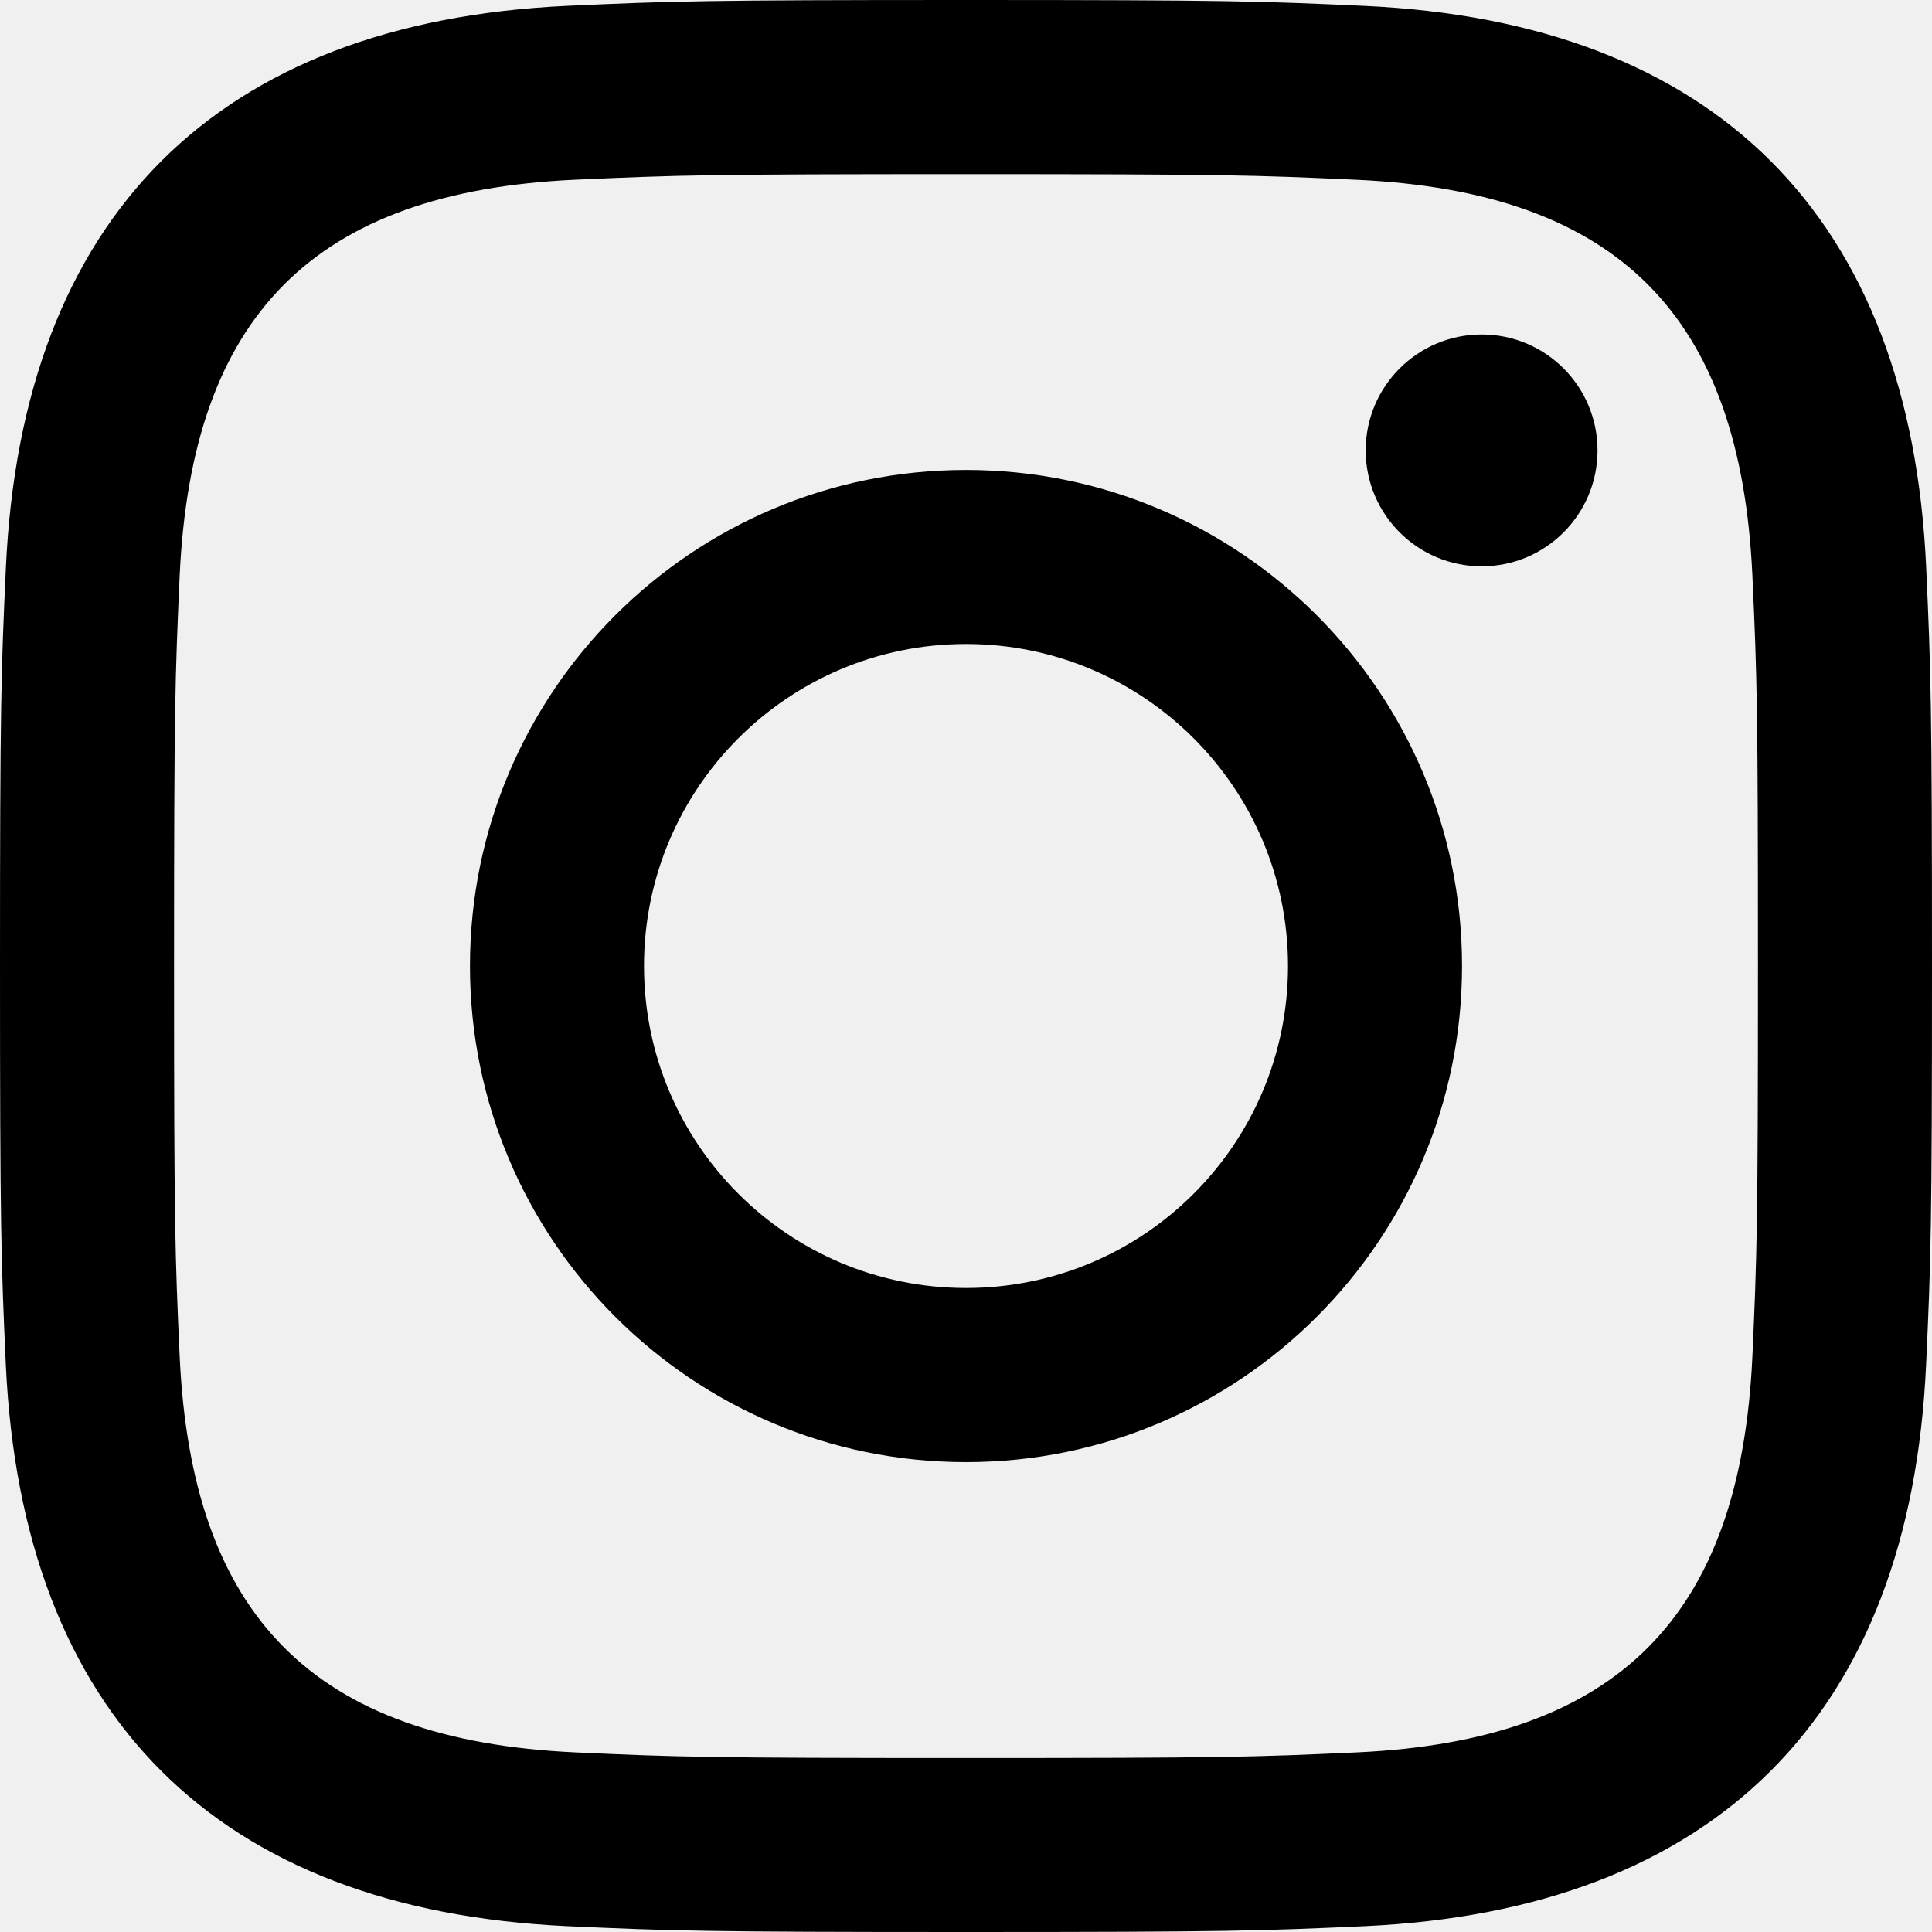
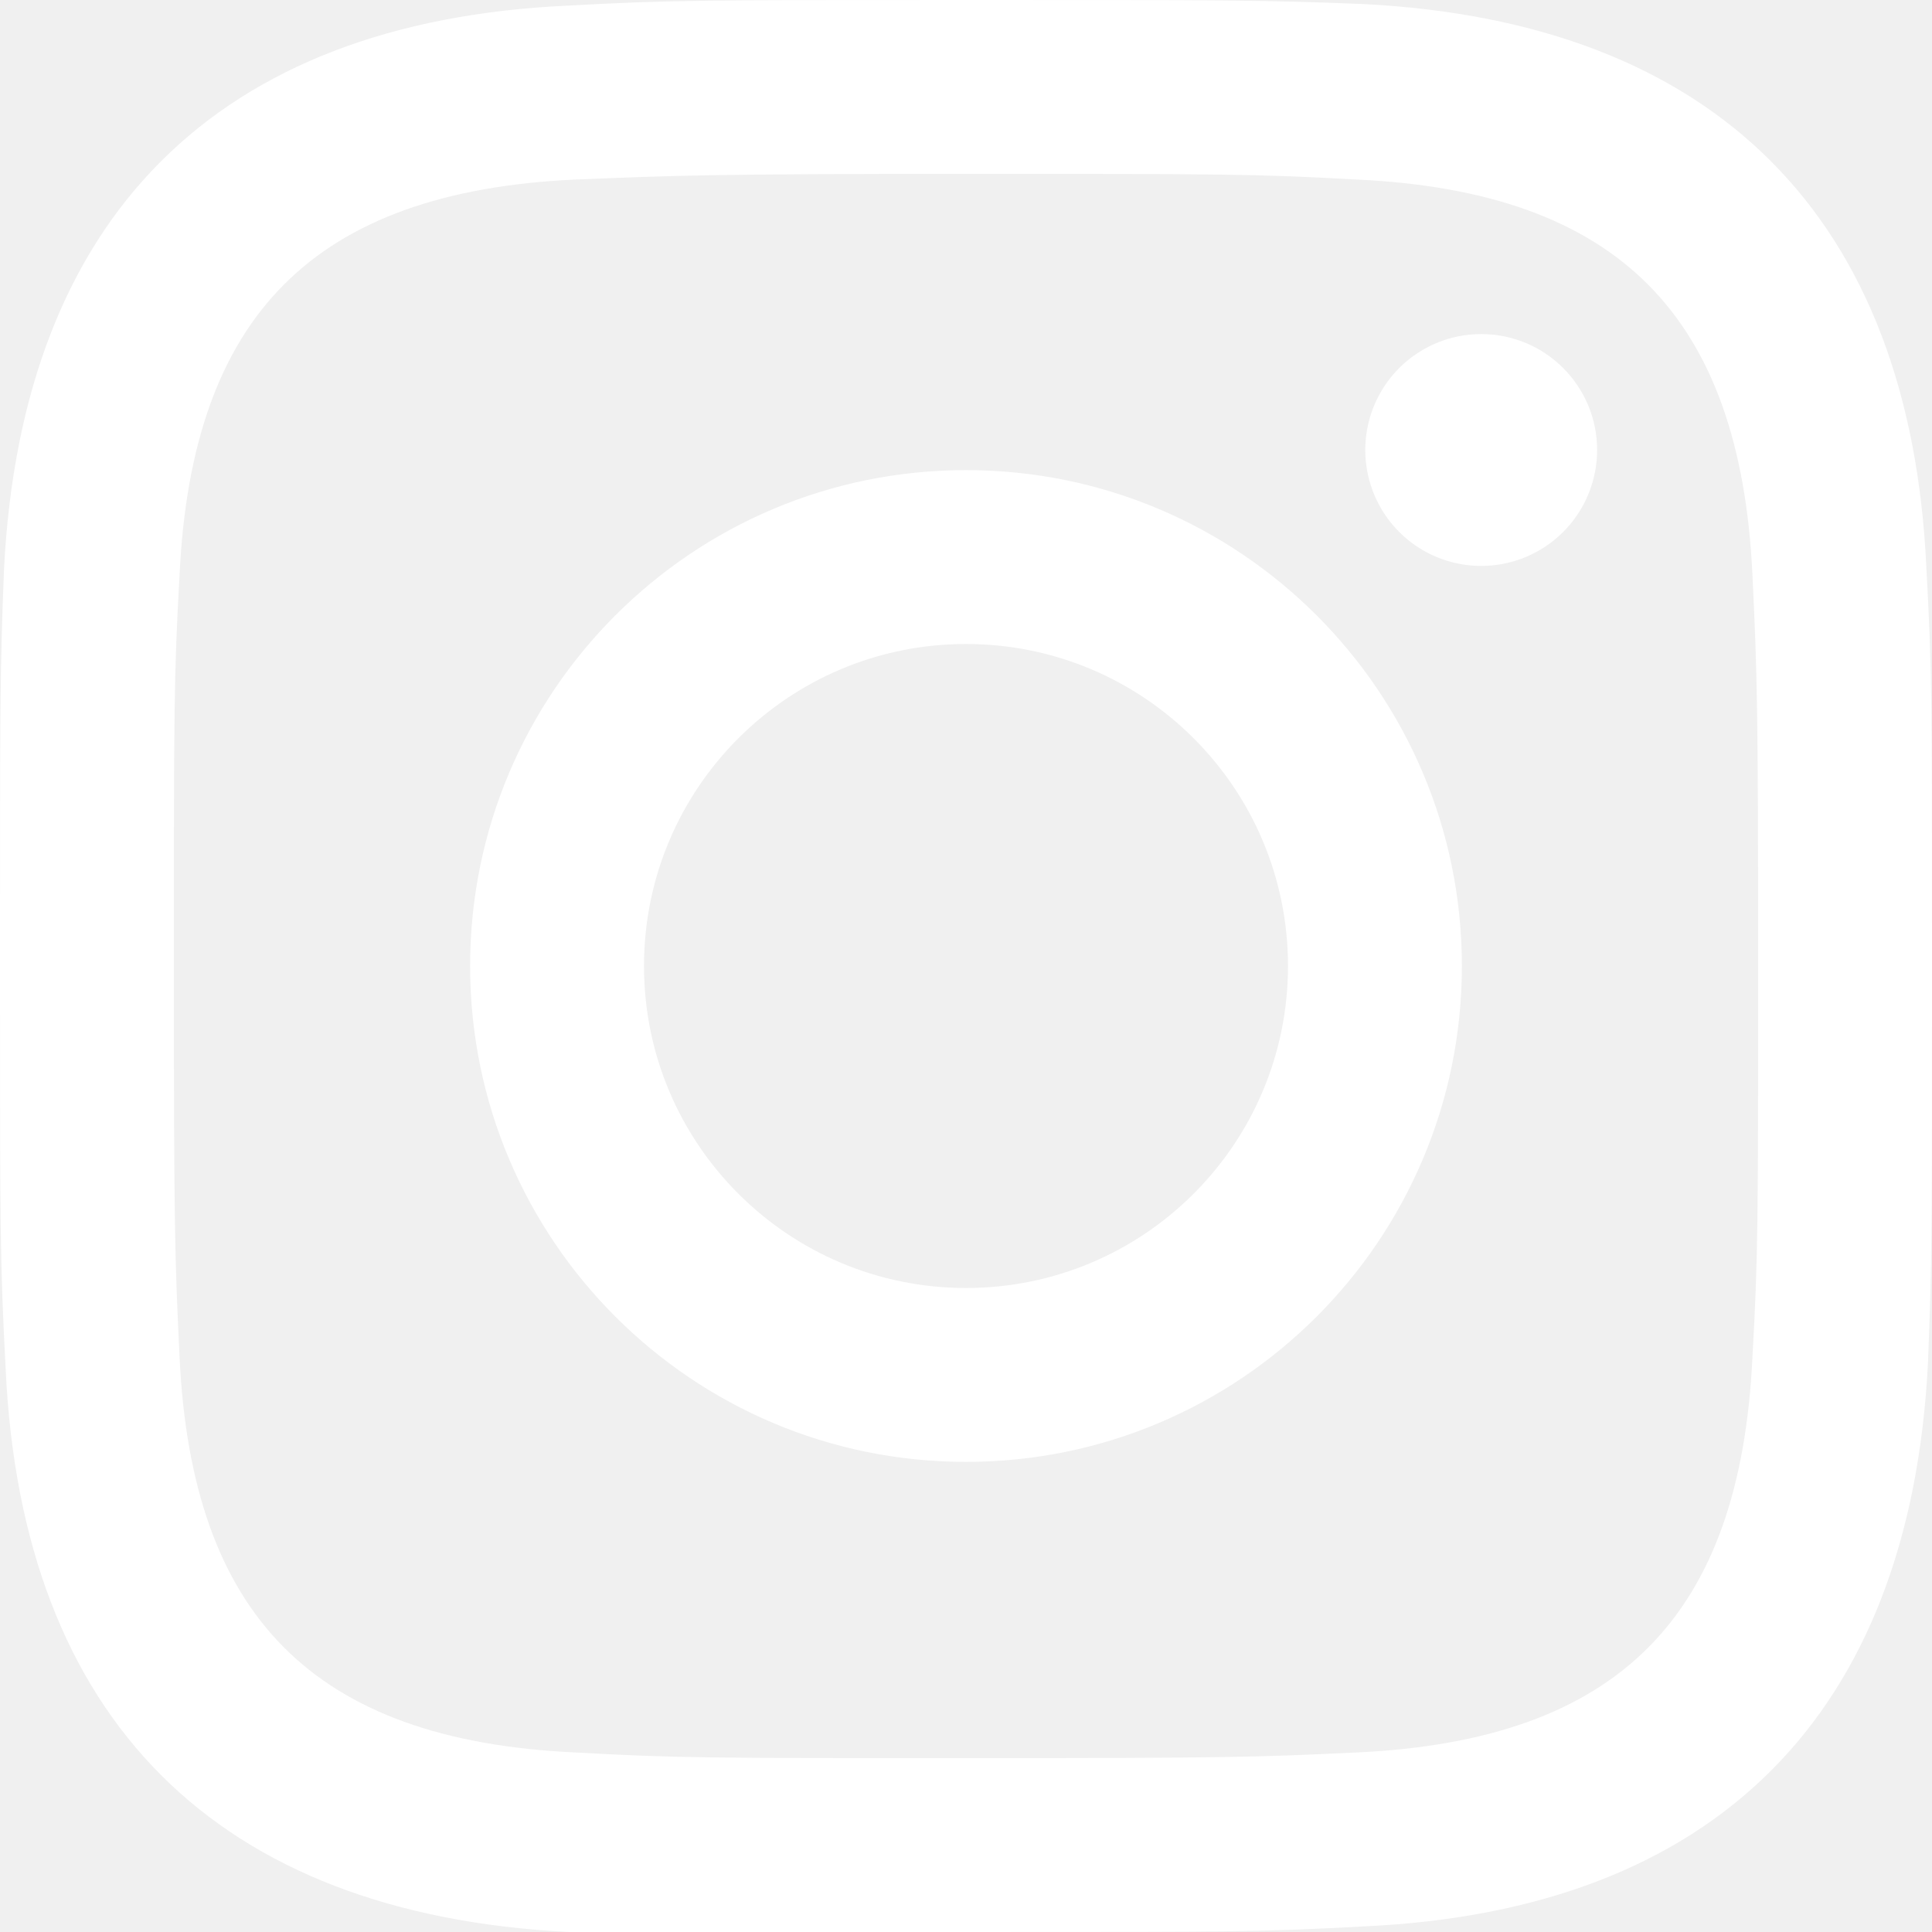
- <svg xmlns="http://www.w3.org/2000/svg" width="24" height="24" viewBox="0 0 24 24">
-   <path d="M12 2.163c3.204 0 3.584.012 4.85.07 3.252.148 4.771 1.691 4.919 4.919.058 1.265.069 1.645.069 4.849 0 3.205-.012 3.584-.069 4.849-.149 3.225-1.664 4.771-4.919 4.919-1.266.058-1.644.07-4.85.07-3.204 0-3.584-.012-4.849-.07-3.26-.149-4.771-1.699-4.919-4.92-.058-1.265-.07-1.644-.07-4.849 0-3.204.013-3.583.07-4.849.149-3.227 1.664-4.771 4.919-4.919 1.266-.057 1.645-.069 4.849-.069zm0-2.163c-3.259 0-3.667.014-4.947.072-4.358.2-6.78 2.618-6.98 6.98-.059 1.281-.073 1.689-.073 4.948 0 3.259.014 3.668.072 4.948.2 4.358 2.618 6.78 6.98 6.98 1.281.058 1.689.072 4.948.072 3.259 0 3.668-.014 4.948-.072 4.354-.2 6.782-2.618 6.979-6.98.059-1.28.073-1.689.073-4.948 0-3.259-.014-3.667-.072-4.947-.196-4.354-2.617-6.78-6.979-6.98-1.281-.059-1.69-.073-4.949-.073zm0 5.838c-3.403 0-6.162 2.759-6.162 6.162s2.759 6.163 6.162 6.163 6.162-2.759 6.162-6.163c0-3.403-2.759-6.162-6.162-6.162zm0 10.162c-2.209 0-4-1.79-4-4 0-2.209 1.791-4 4-4s4 1.791 4 4c0 2.21-1.791 4-4 4zm6.406-11.845c-.796 0-1.441.645-1.441 1.44s.645 1.44 1.441 1.44c.795 0 1.439-.645 1.439-1.44s-.644-1.44-1.439-1.44z" />
+ <svg xmlns="http://www.w3.org/2000/svg" height="24" width="24" viewBox="0 0 24 24">
+   <g id="b11f4879-cb66-423a-9cf7-959521f1f384" data-name="Layer 2">
+     <g id="be2f81d3-2529-44cf-bf5a-41e3af5ceb8c" data-name="Layer 1">
+       <path d="M12,2.16c3.2,0,3.58,0,4.85.07,3.25.15,4.77,1.69,4.92,4.92.06,1.27.07,1.65.07,4.85s0,3.59-.07,4.85c-.15,3.23-1.66,4.77-4.92,4.92-1.27.06-1.64.07-4.85.07s-3.58,0-4.85-.07c-3.26-.15-4.77-1.7-4.92-4.92-.06-1.27-.07-1.64-.07-4.85s0-3.58.07-4.85C2.38,3.92,3.9,2.38,7.15,2.23,8.42,2.18,8.8,2.16,12,2.16ZM12,0C8.74,0,8.33,0,7.05.07c-4.35.2-6.78,2.62-7,7C0,8.33,0,8.74,0,12S0,15.67.07,17c.2,4.36,2.62,6.78,7,7C8.33,24,8.74,24,12,24s3.67,0,4.95-.07c4.35-.2,6.78-2.62,7-7C24,15.67,24,15.26,24,12s0-3.67-.07-4.95c-.2-4.35-2.62-6.78-7-7C15.67,0,15.26,0,12,0Zm0,5.84A6.16,6.16,0,1,0,18.16,12,6.16,6.16,0,0,0,12,5.84ZM12,16a4,4,0,1,1,4-4A4,4,0,0,1,12,16ZM18.41,4.15a1.44,1.44,0,1,0,1.43,1.44A1.44,1.44,0,0,0,18.41,4.15Z" style="fill:#fff" />
+     </g>
+   </g>
</svg>
